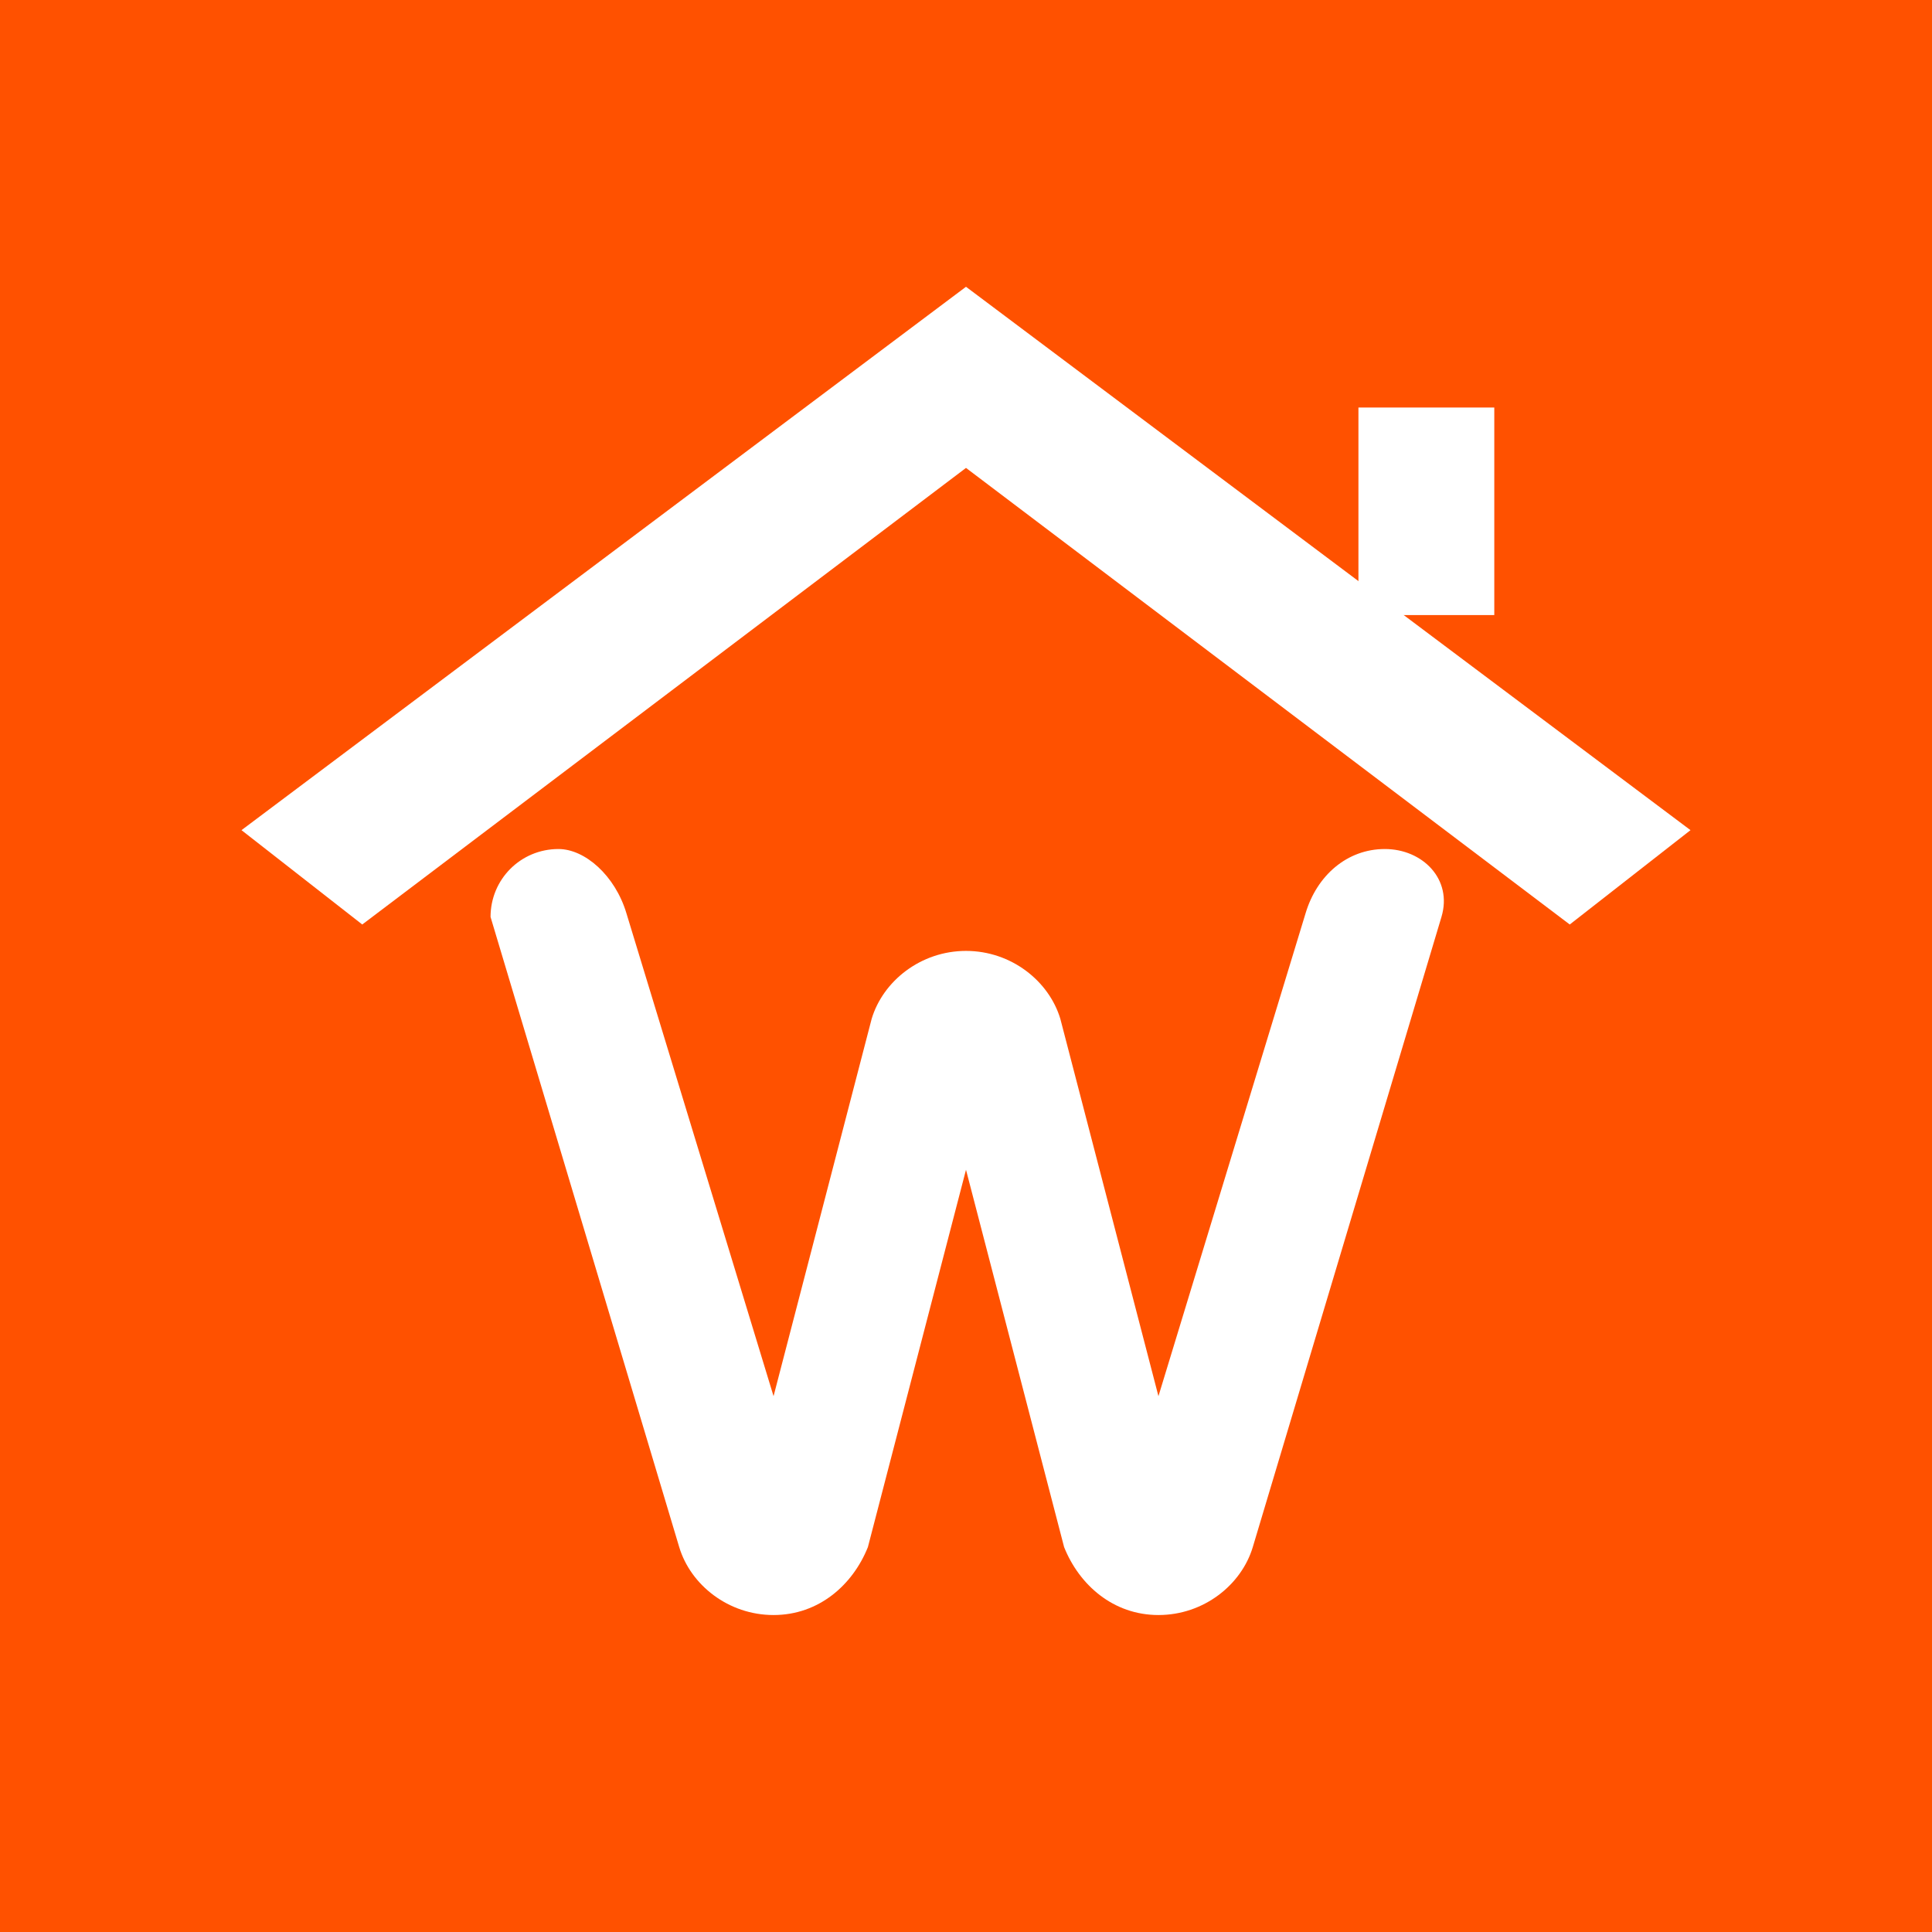
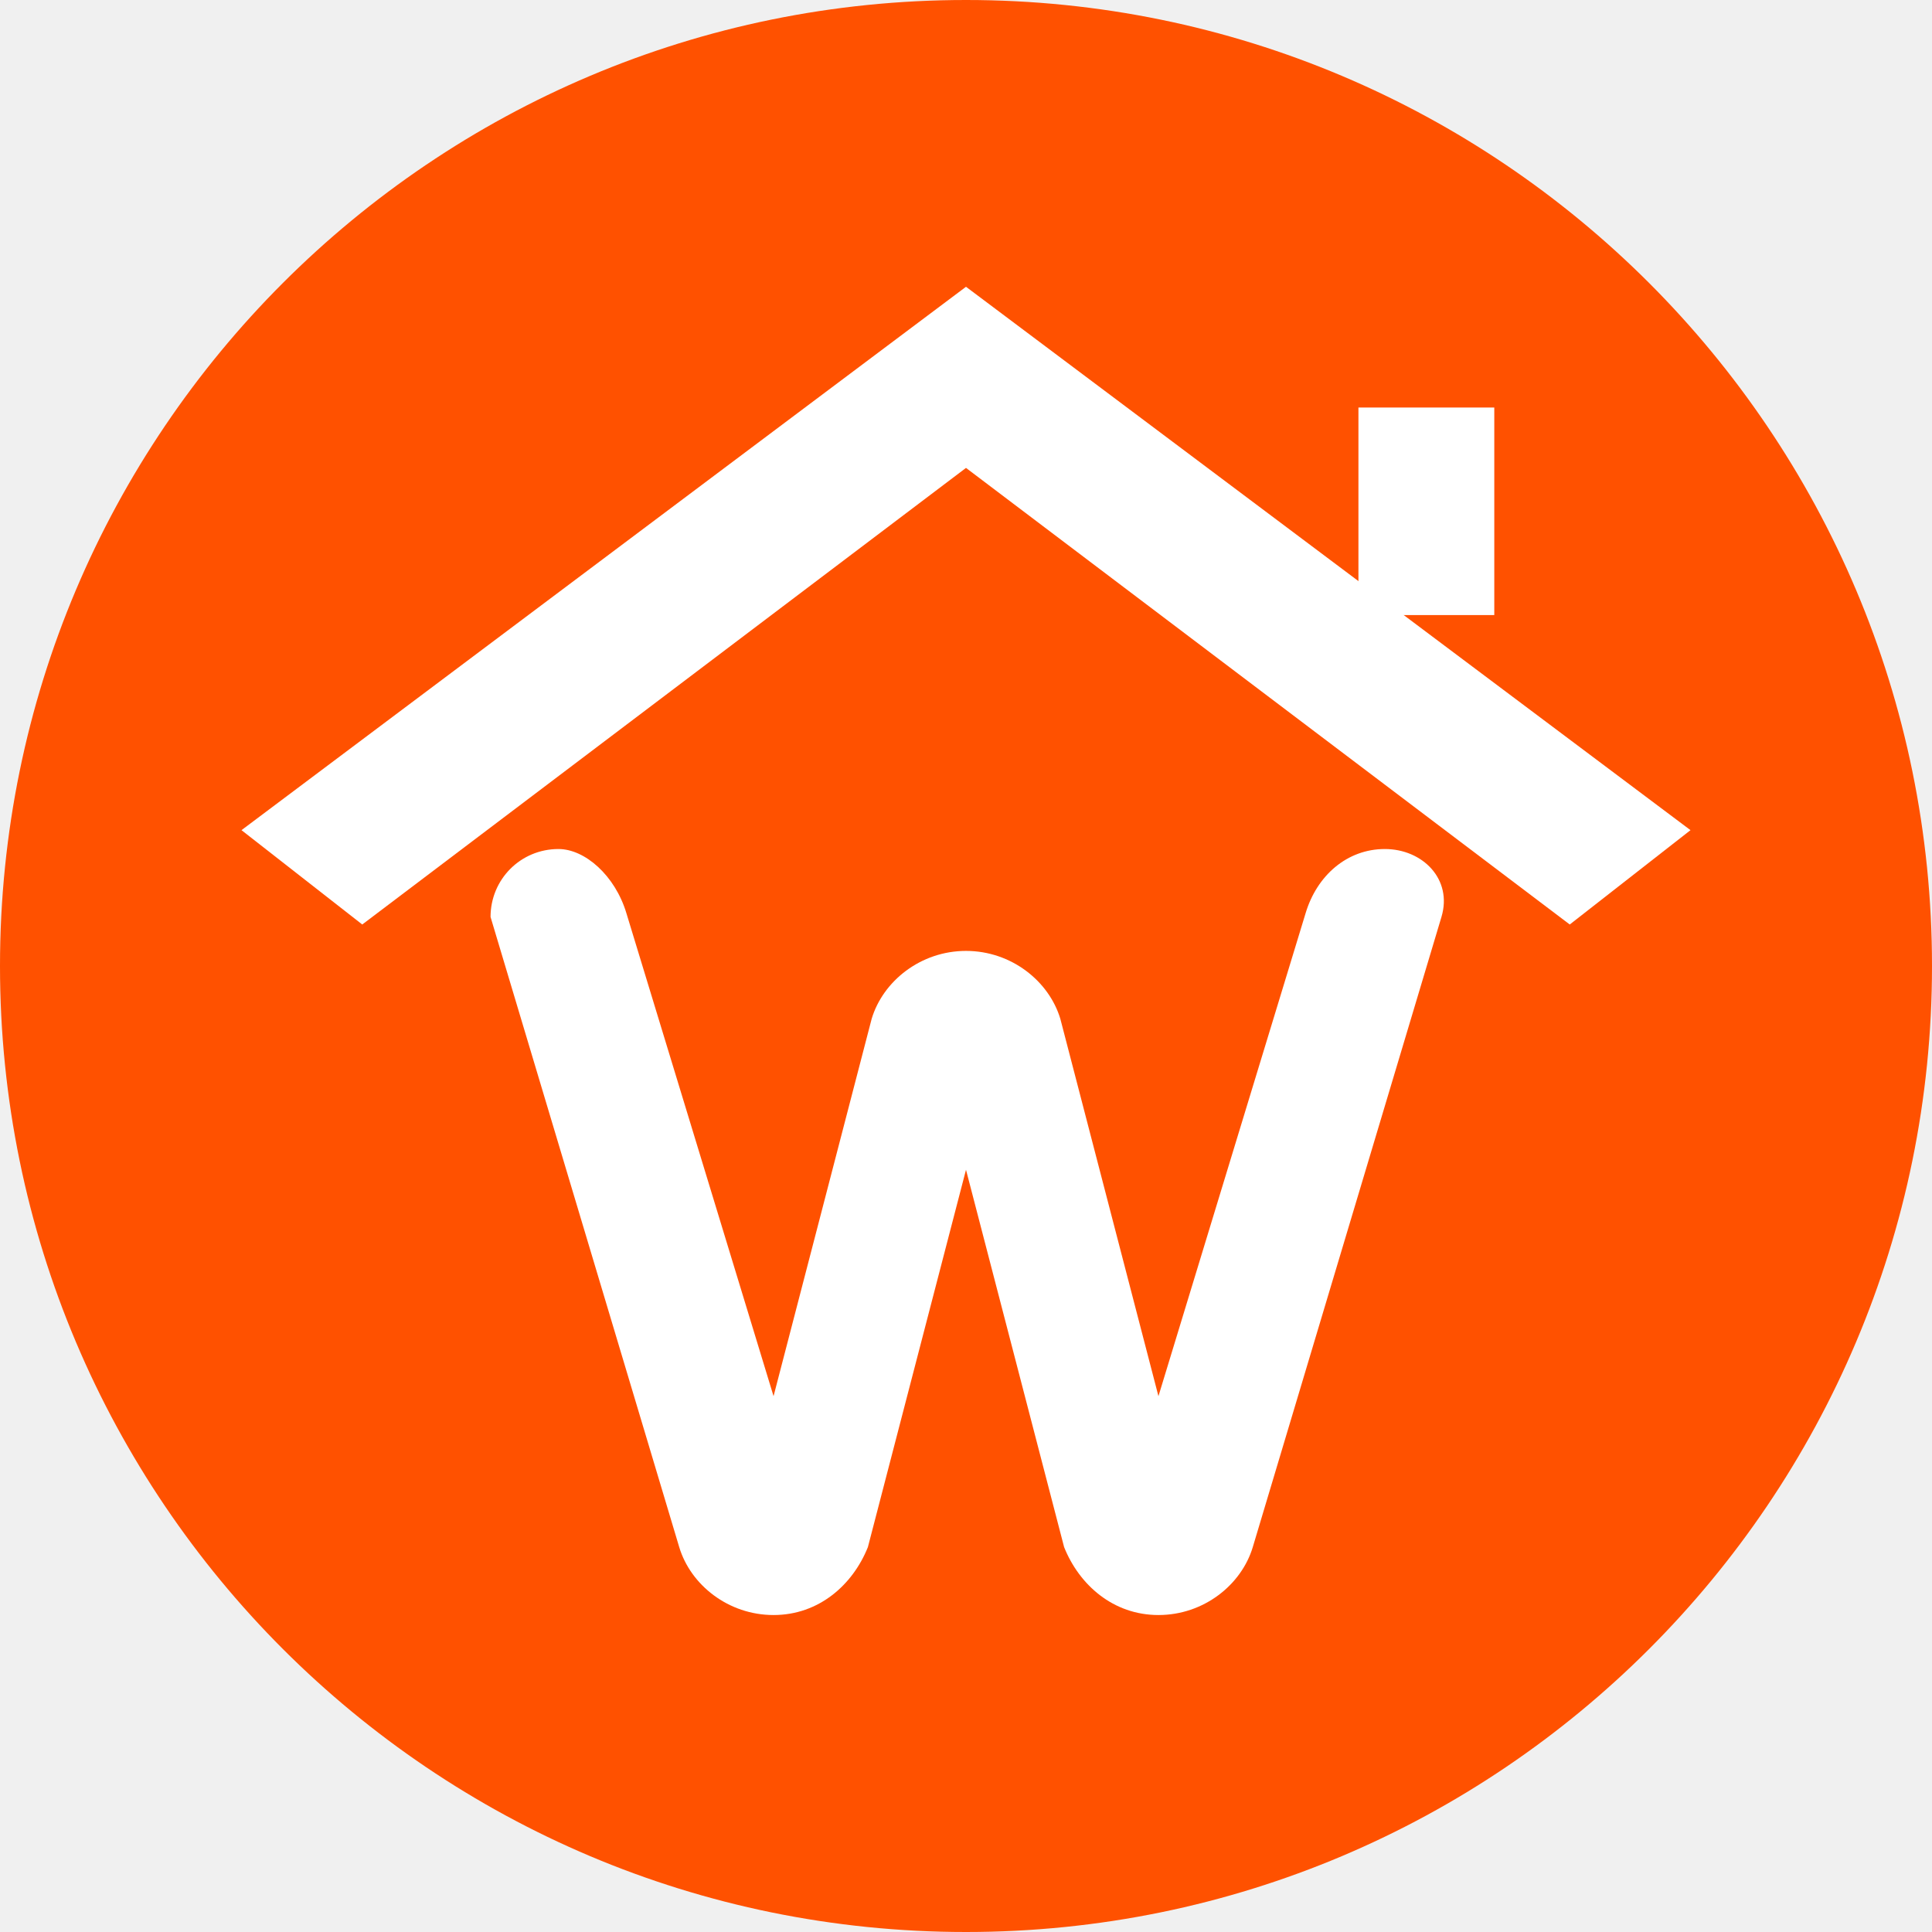
<svg xmlns="http://www.w3.org/2000/svg" viewBox="0 0 512 512">
-   <rect width="512" height="512" fill="#FF5100" />
+   <circle cx="256" cy="256" r="256" fill="#FF5100" />
  <path d="M 64,220 L 256,76 L 448,220 L 416,245 L 256,124 L 96,245 Z" fill="#ffffff" />
  <rect x="360" y="108" width="36" height="55" fill="#ffffff" />
  <path d="M 148,225 C 138,225 130,233 130,243 L 180,410 C 183,420 193,428 205,428 C 217,428 226,420 230,410 L 256,310 L 282,410 C 286,420 295,428 307,428 C 319,428 329,420 332,410 L 382,243 C 385,233 377,225 367,225 C 357,225 349,232 346,242 L 307,370 L 281,270 C 278,260 268,252 256,252 C 244,252 234,260 231,270 L 205,370 L 166,242 C 163,232 155,225 148,225 Z" fill="#ffffff" />
</svg>
